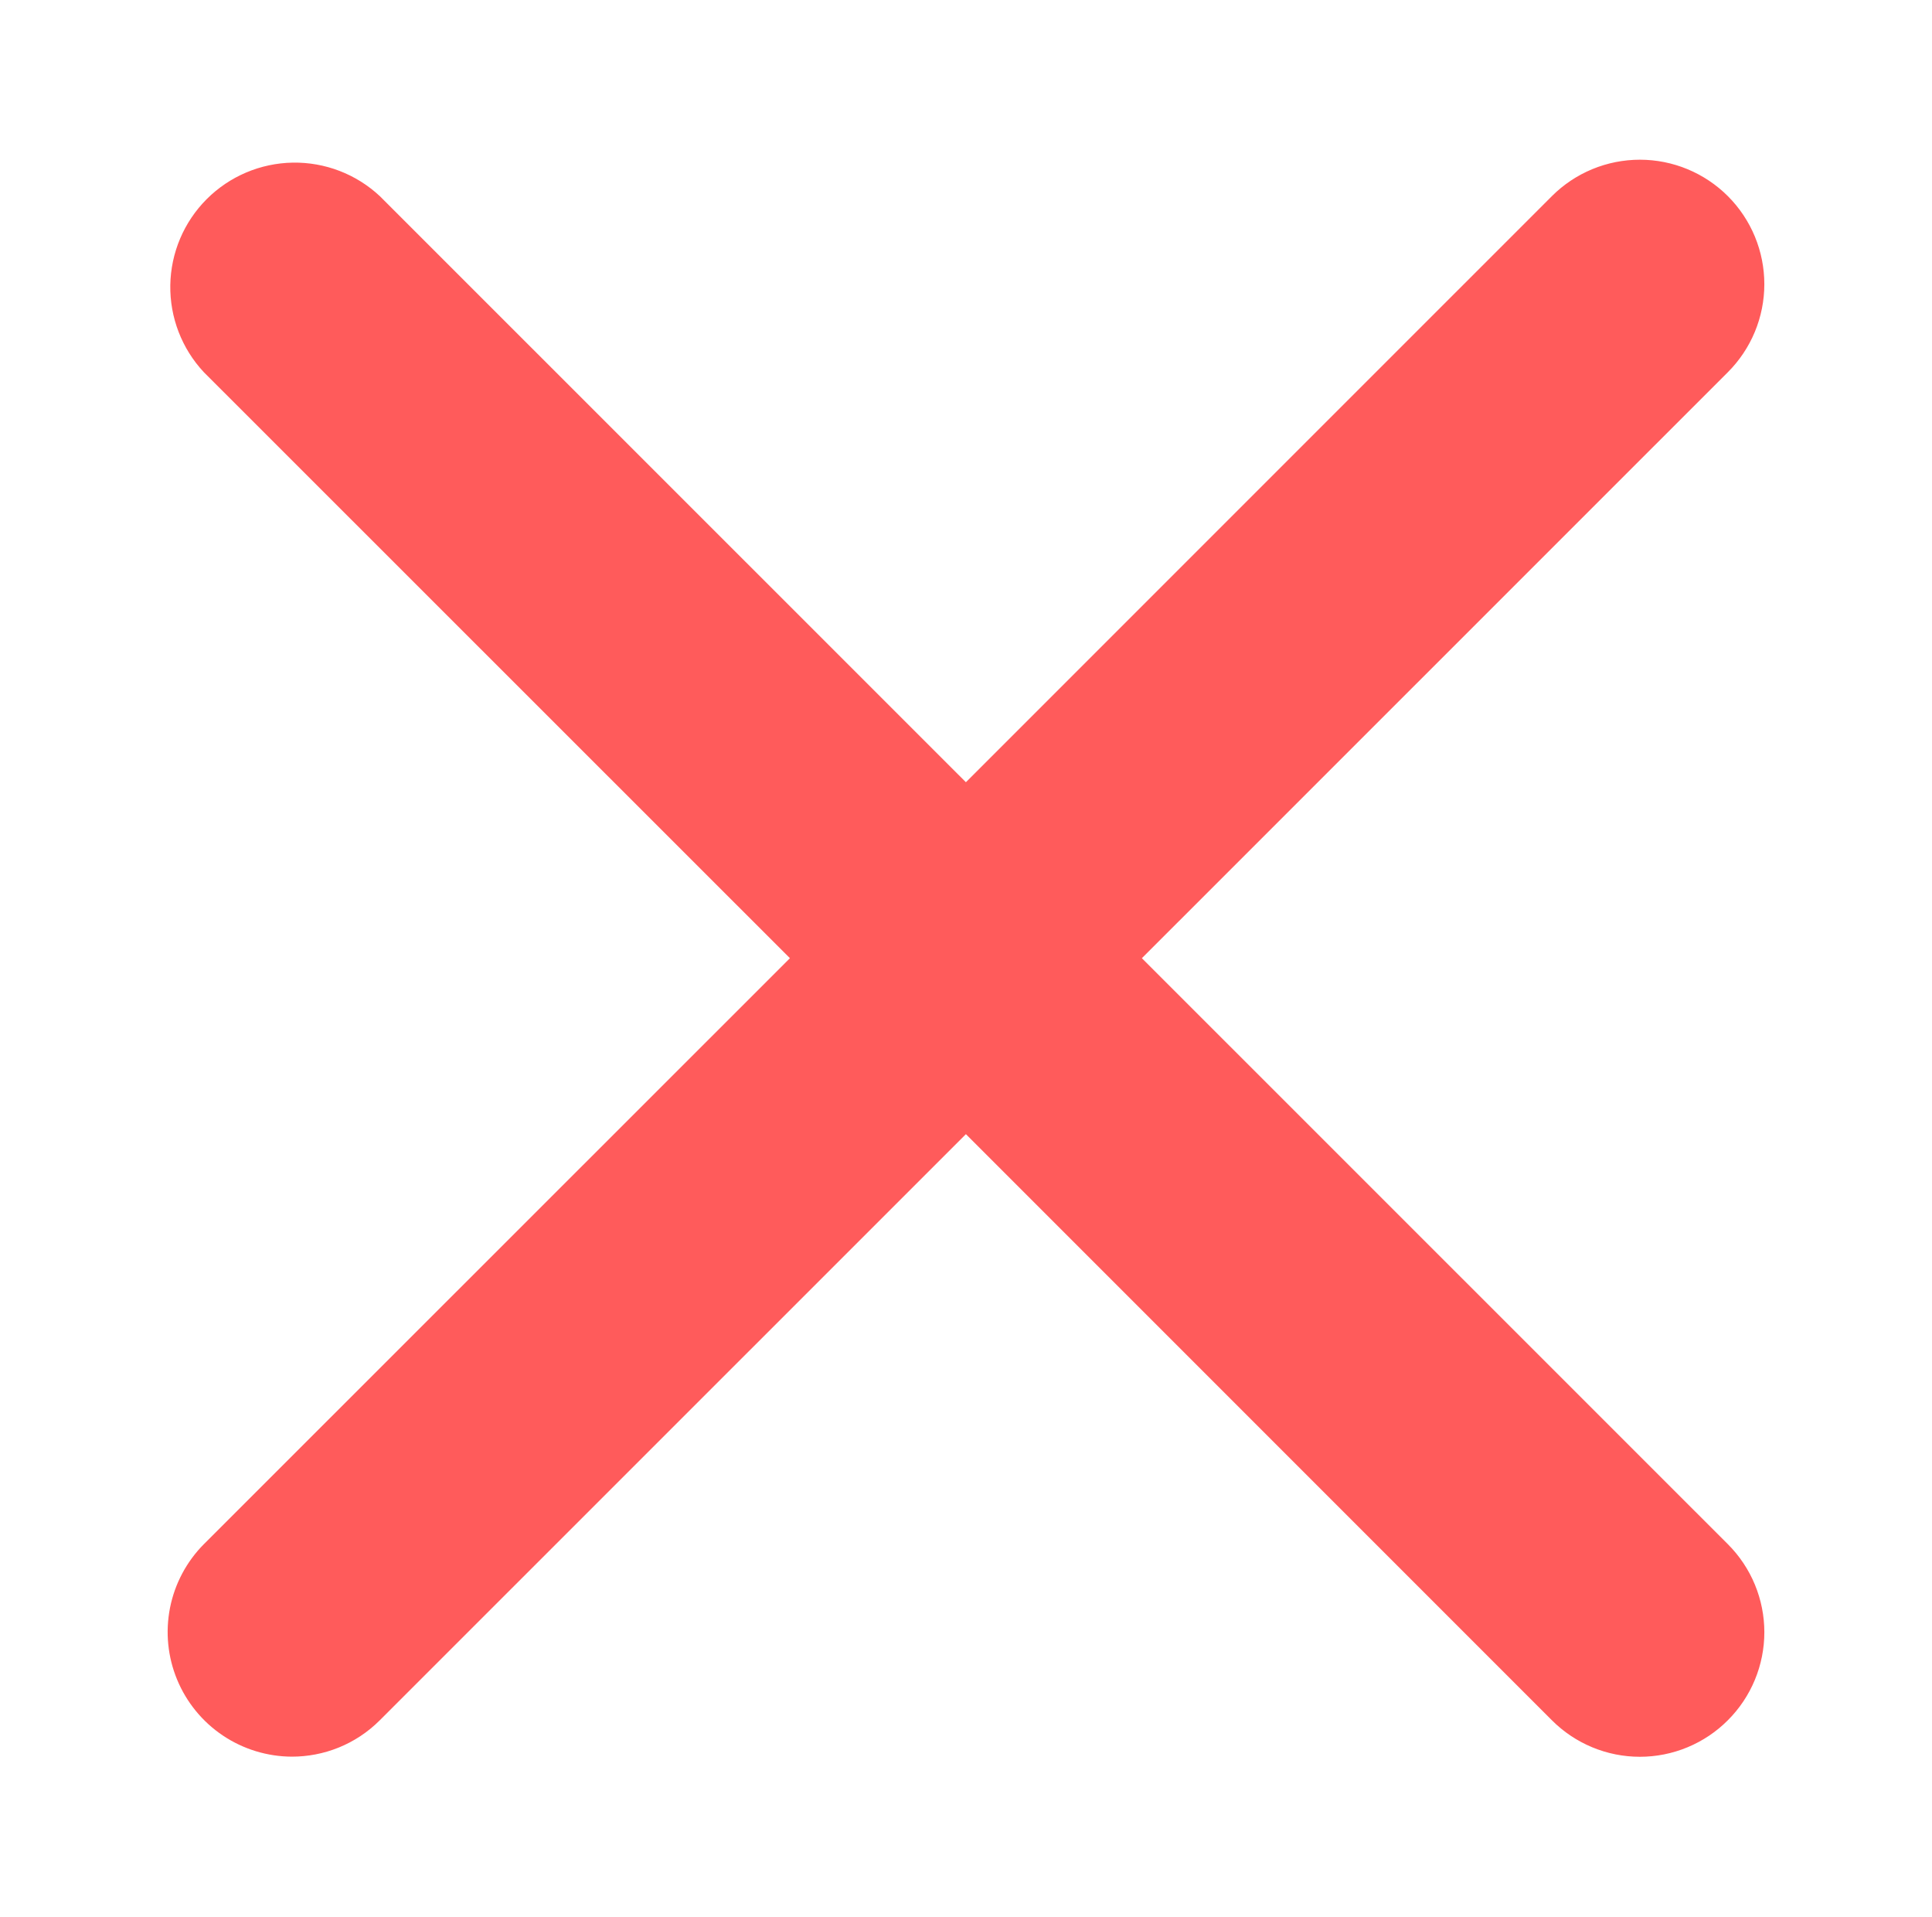
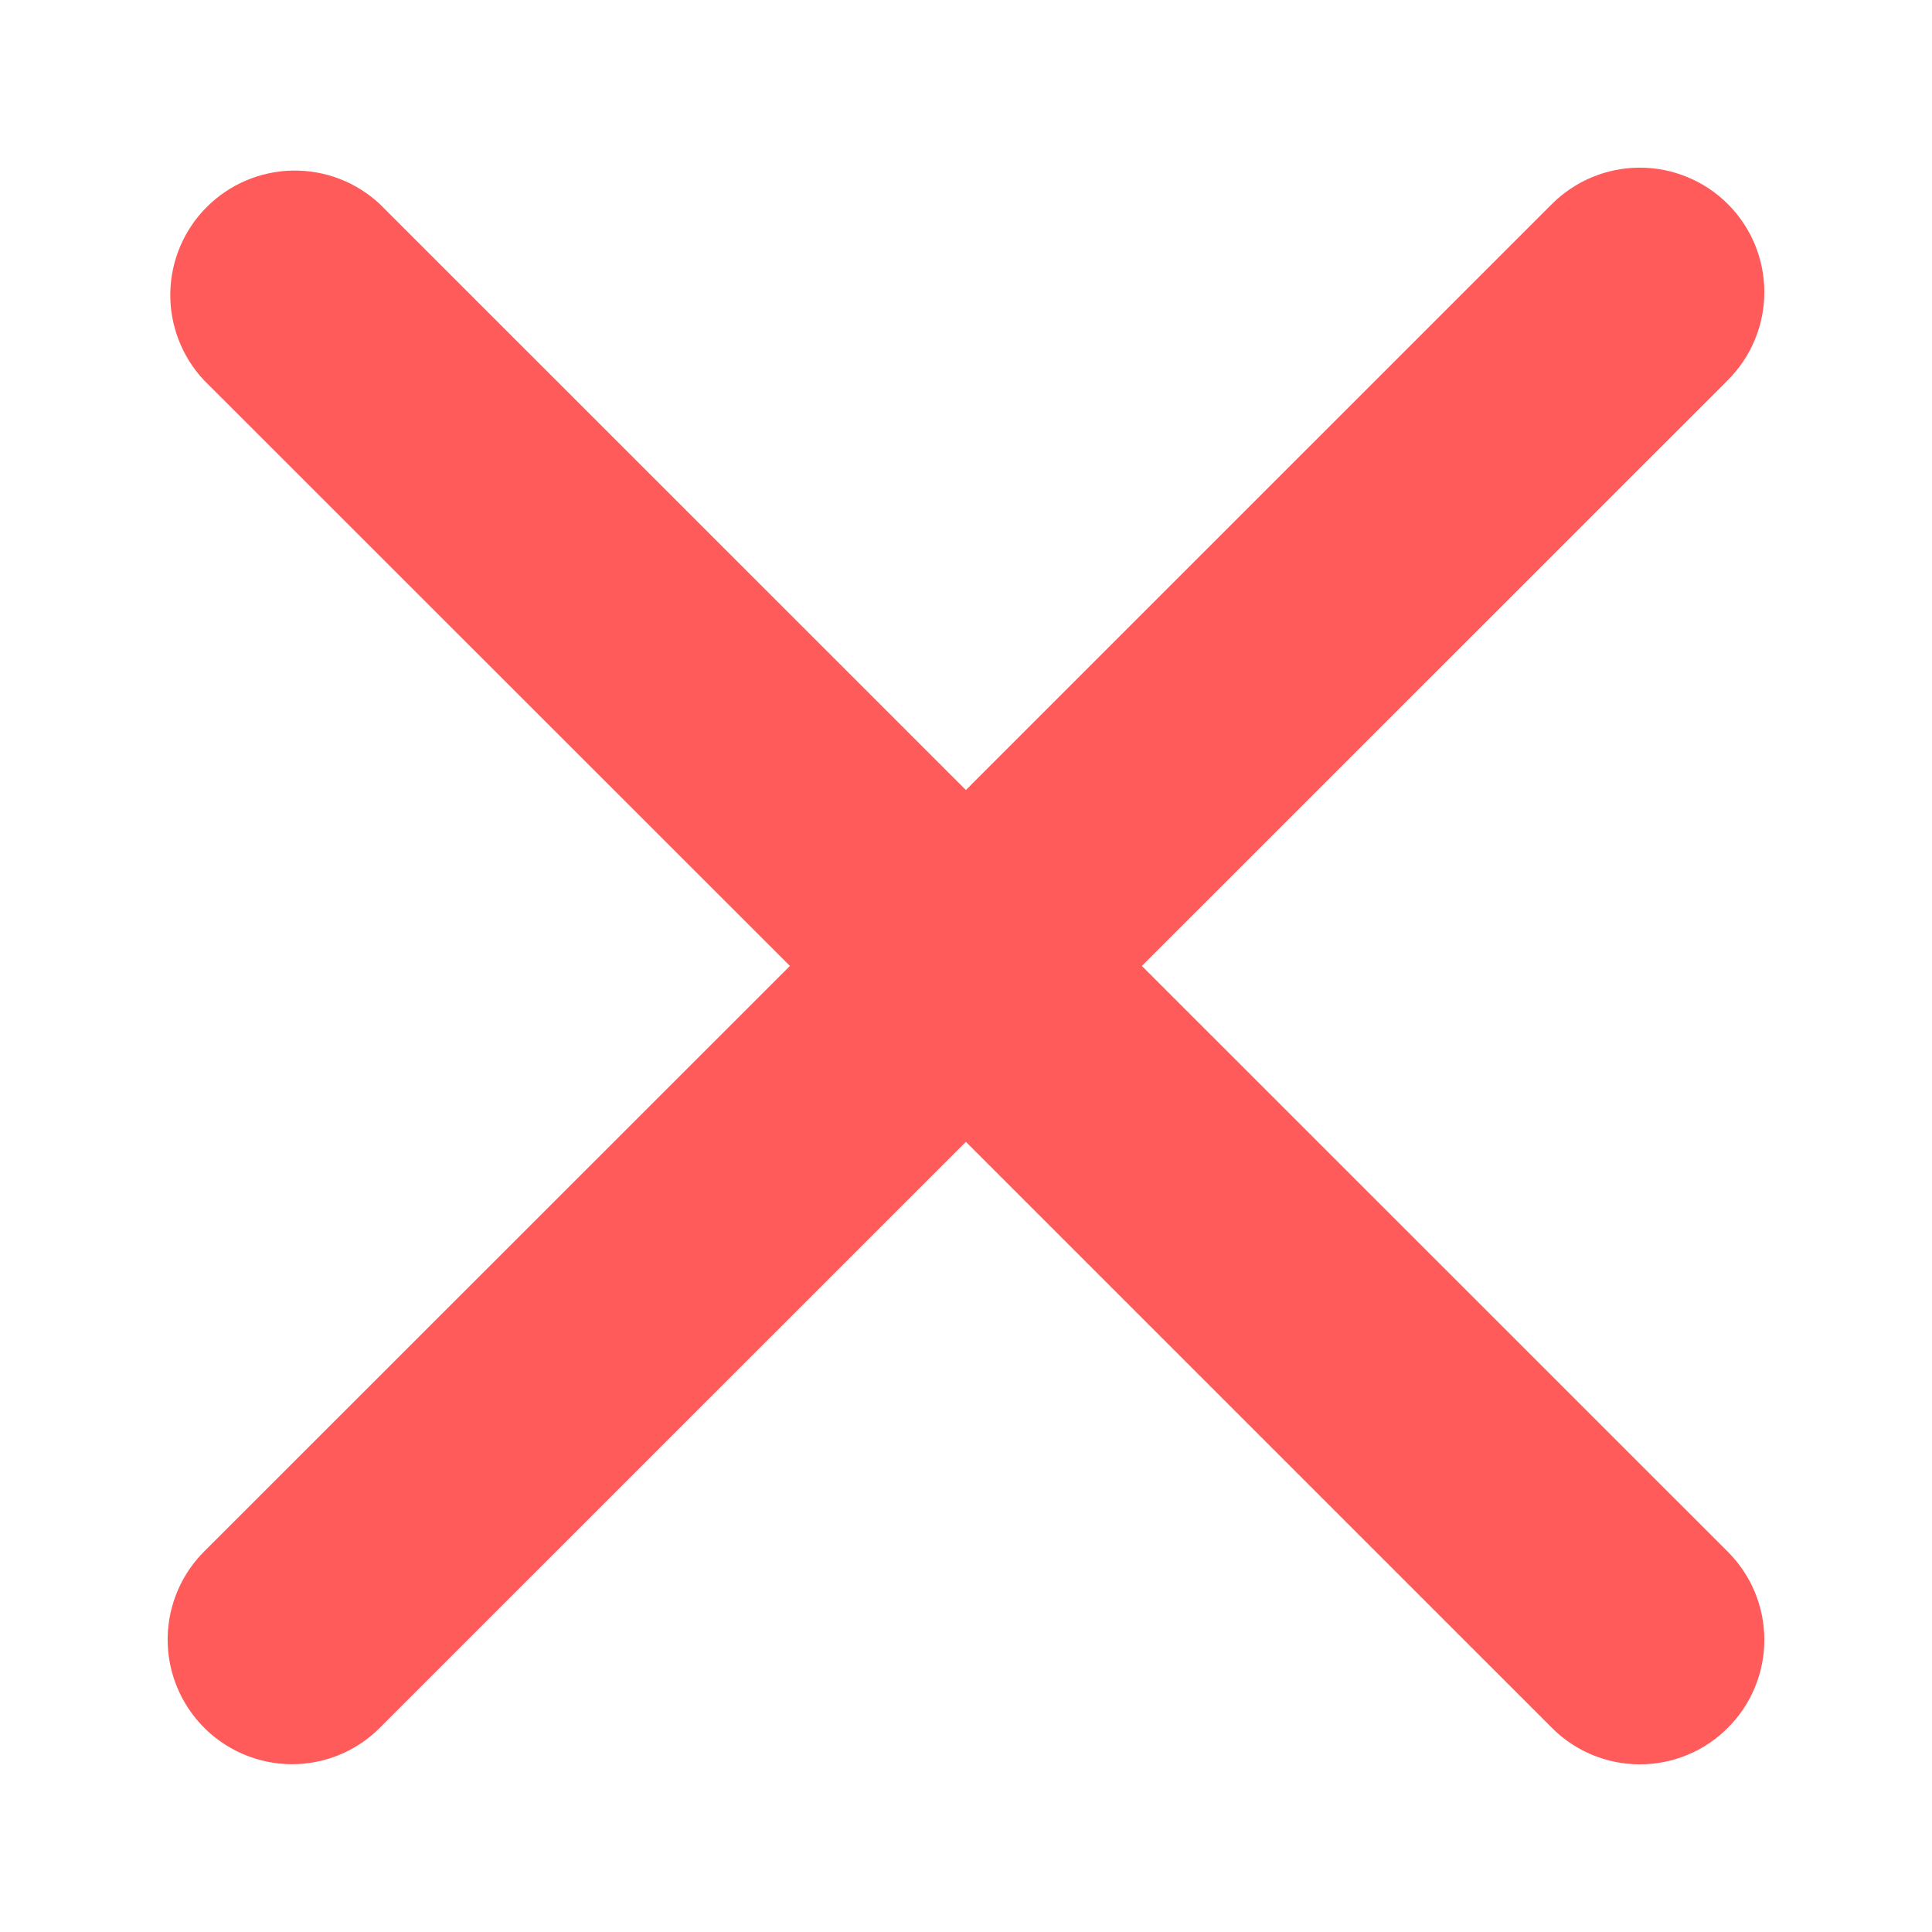
- <svg xmlns="http://www.w3.org/2000/svg" width="121" height="120" viewBox="0 0 121 120" fill="none">
+ <svg xmlns="http://www.w3.org/2000/svg" width="120" height="120" viewBox="0 0 121 120" fill="none">
  <g id="img_dislike">
    <path id="Vector" fill-rule="evenodd" clip-rule="evenodd" d="M71.515 59.997L108.214 23.306C108.938 22.582 109.513 21.723 109.905 20.778C110.297 19.833 110.499 18.819 110.499 17.796C110.499 16.772 110.298 15.759 109.907 14.813C109.515 13.867 108.941 13.008 108.218 12.284C107.494 11.56 106.635 10.986 105.689 10.594C104.744 10.202 103.73 10 102.706 10C101.683 10 100.669 10.201 99.723 10.592C98.777 10.984 97.918 11.557 97.194 12.281L60.494 48.978L23.788 12.281C22.31 10.9 20.353 10.148 18.33 10.183C16.308 10.218 14.377 11.037 12.947 12.467C11.517 13.898 10.699 15.828 10.666 17.85C10.632 19.872 11.386 21.829 12.767 23.306L49.473 59.997L12.767 96.688C11.683 97.78 10.945 99.168 10.647 100.678C10.35 102.189 10.505 103.753 11.095 105.175C11.684 106.597 12.681 107.813 13.959 108.67C15.238 109.527 16.742 109.987 18.281 109.992C20.275 109.992 22.269 109.232 23.788 107.713L60.494 71.015L97.194 107.713C97.916 108.438 98.775 109.013 99.721 109.405C100.666 109.798 101.68 110 102.704 110C103.728 110 104.742 109.798 105.687 109.405C106.633 109.013 107.492 108.438 108.214 107.713C108.939 106.989 109.514 106.13 109.906 105.184C110.298 104.238 110.5 103.224 110.5 102.2C110.5 101.176 110.298 100.163 109.906 99.217C109.514 98.271 108.939 97.412 108.214 96.688L71.515 59.997Z" fill="#FF5B5B" />
  </g>
</svg>
